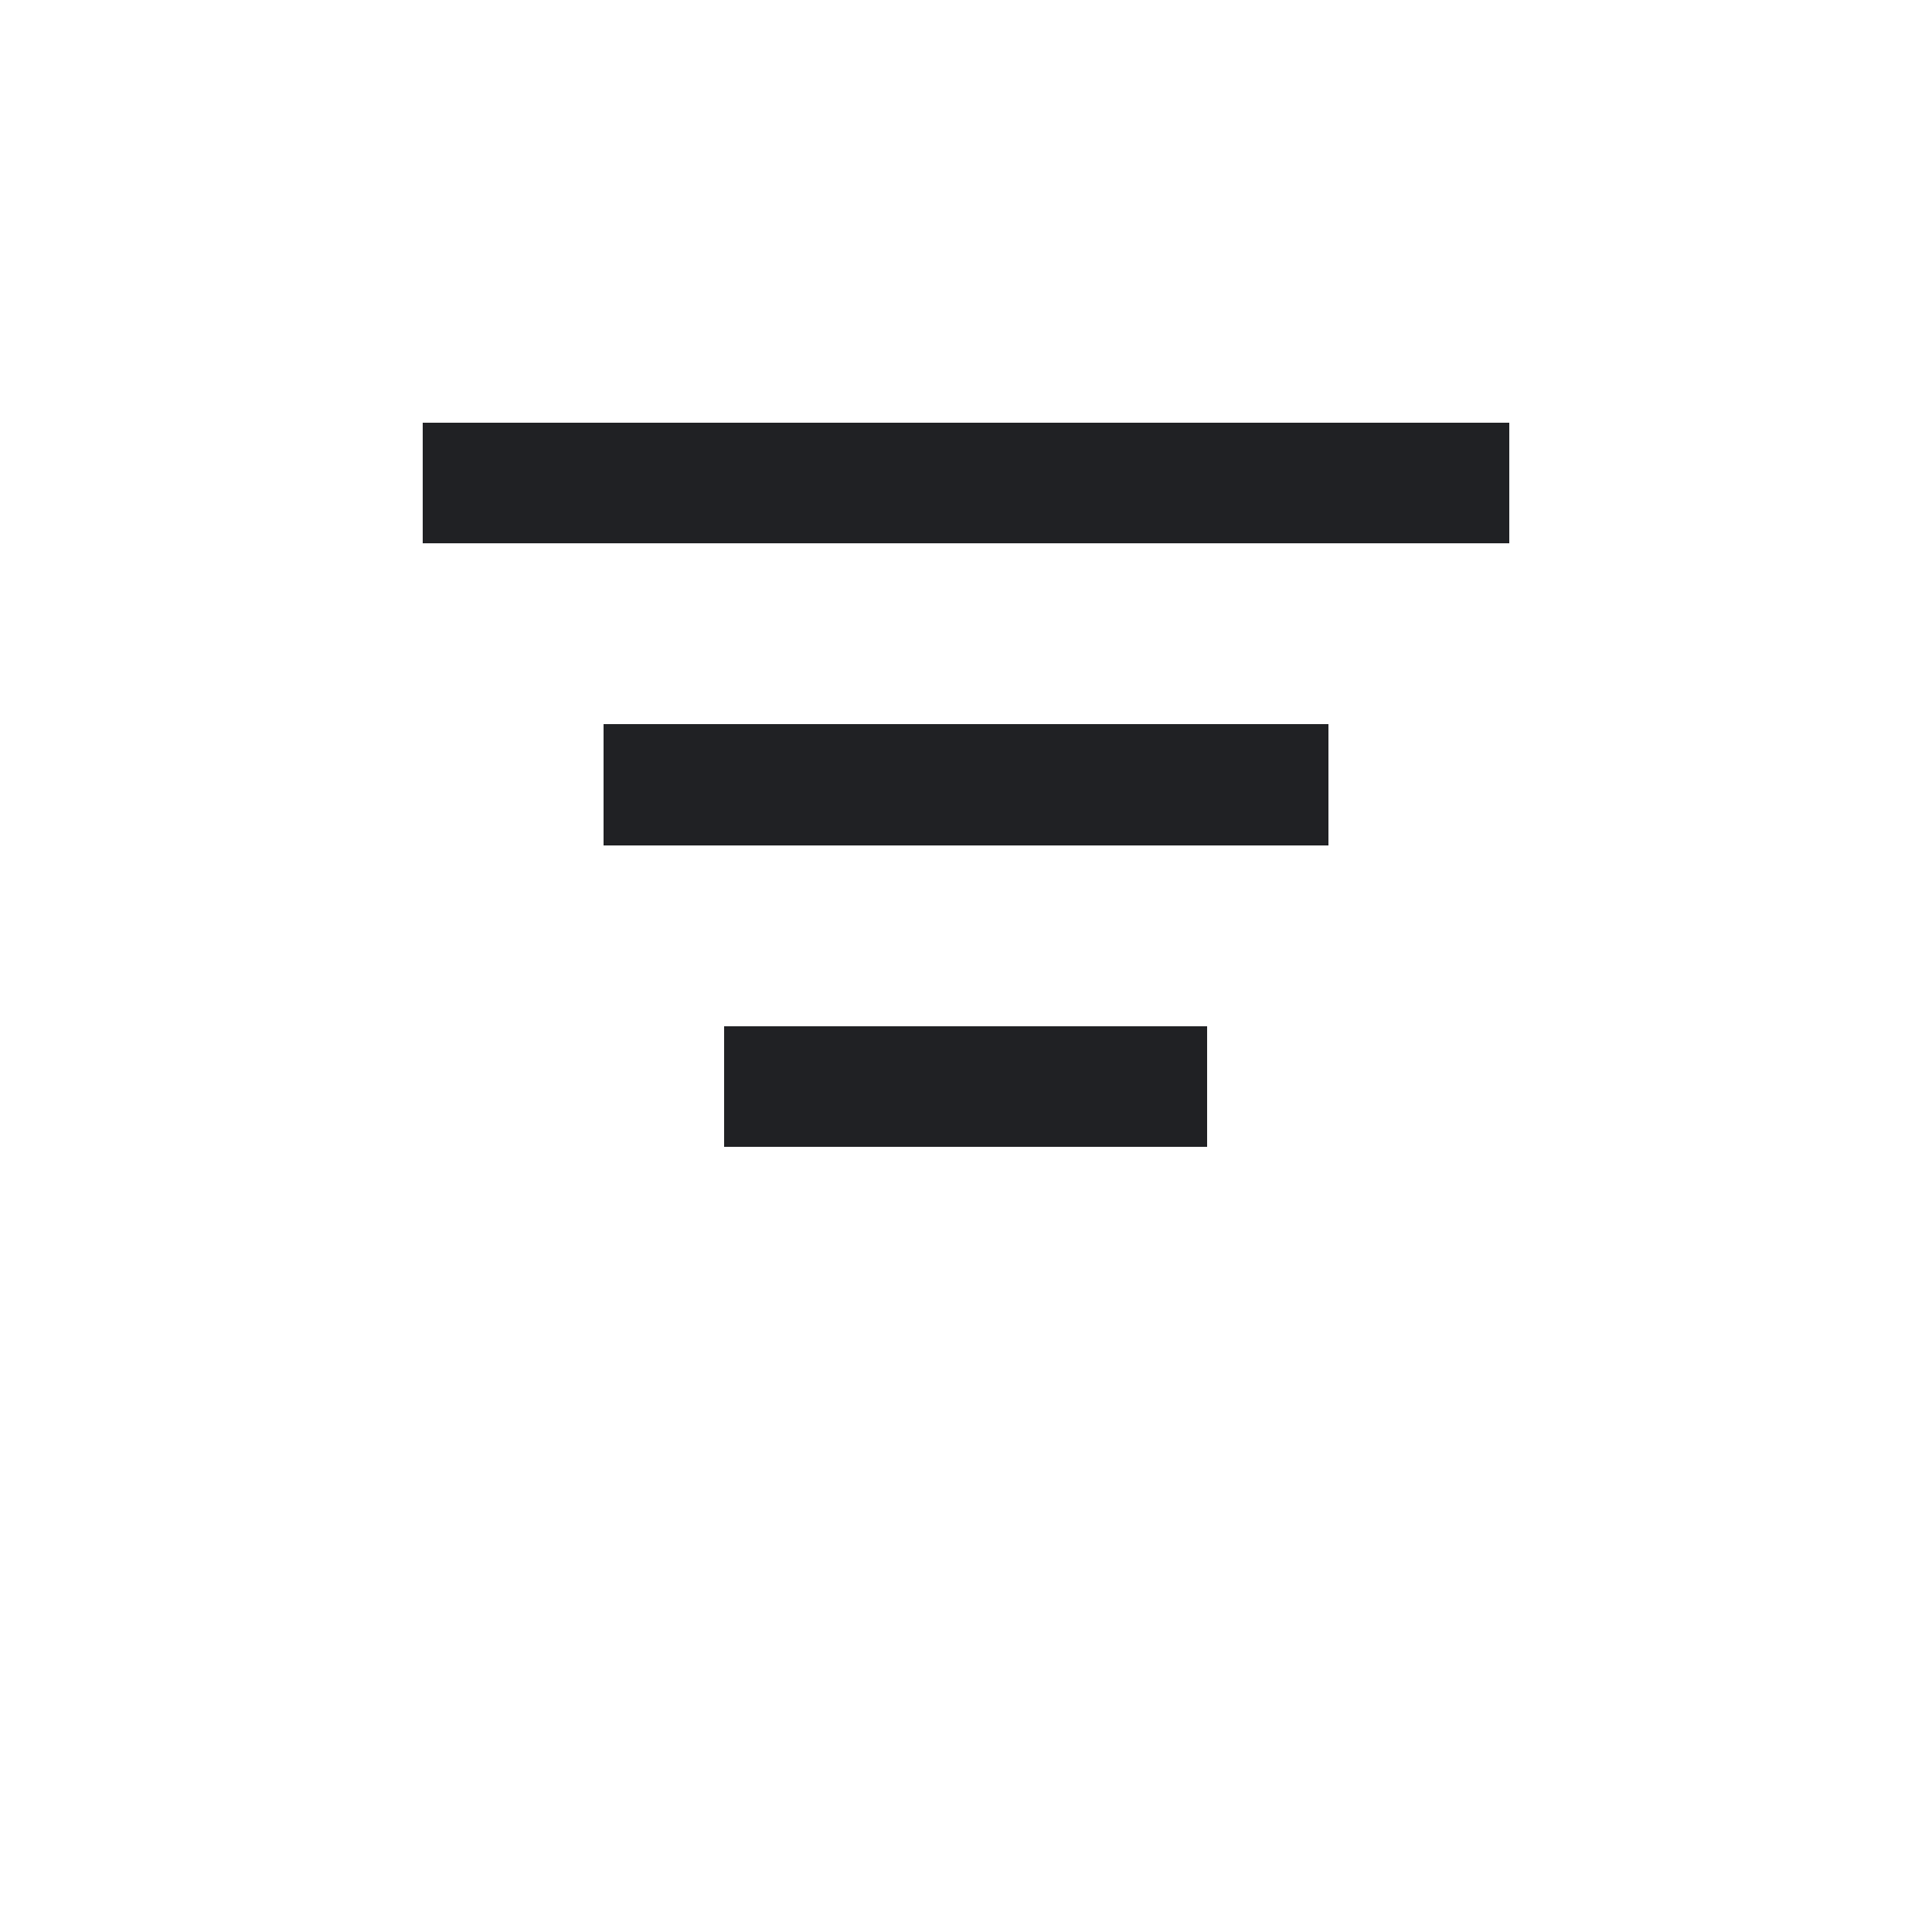
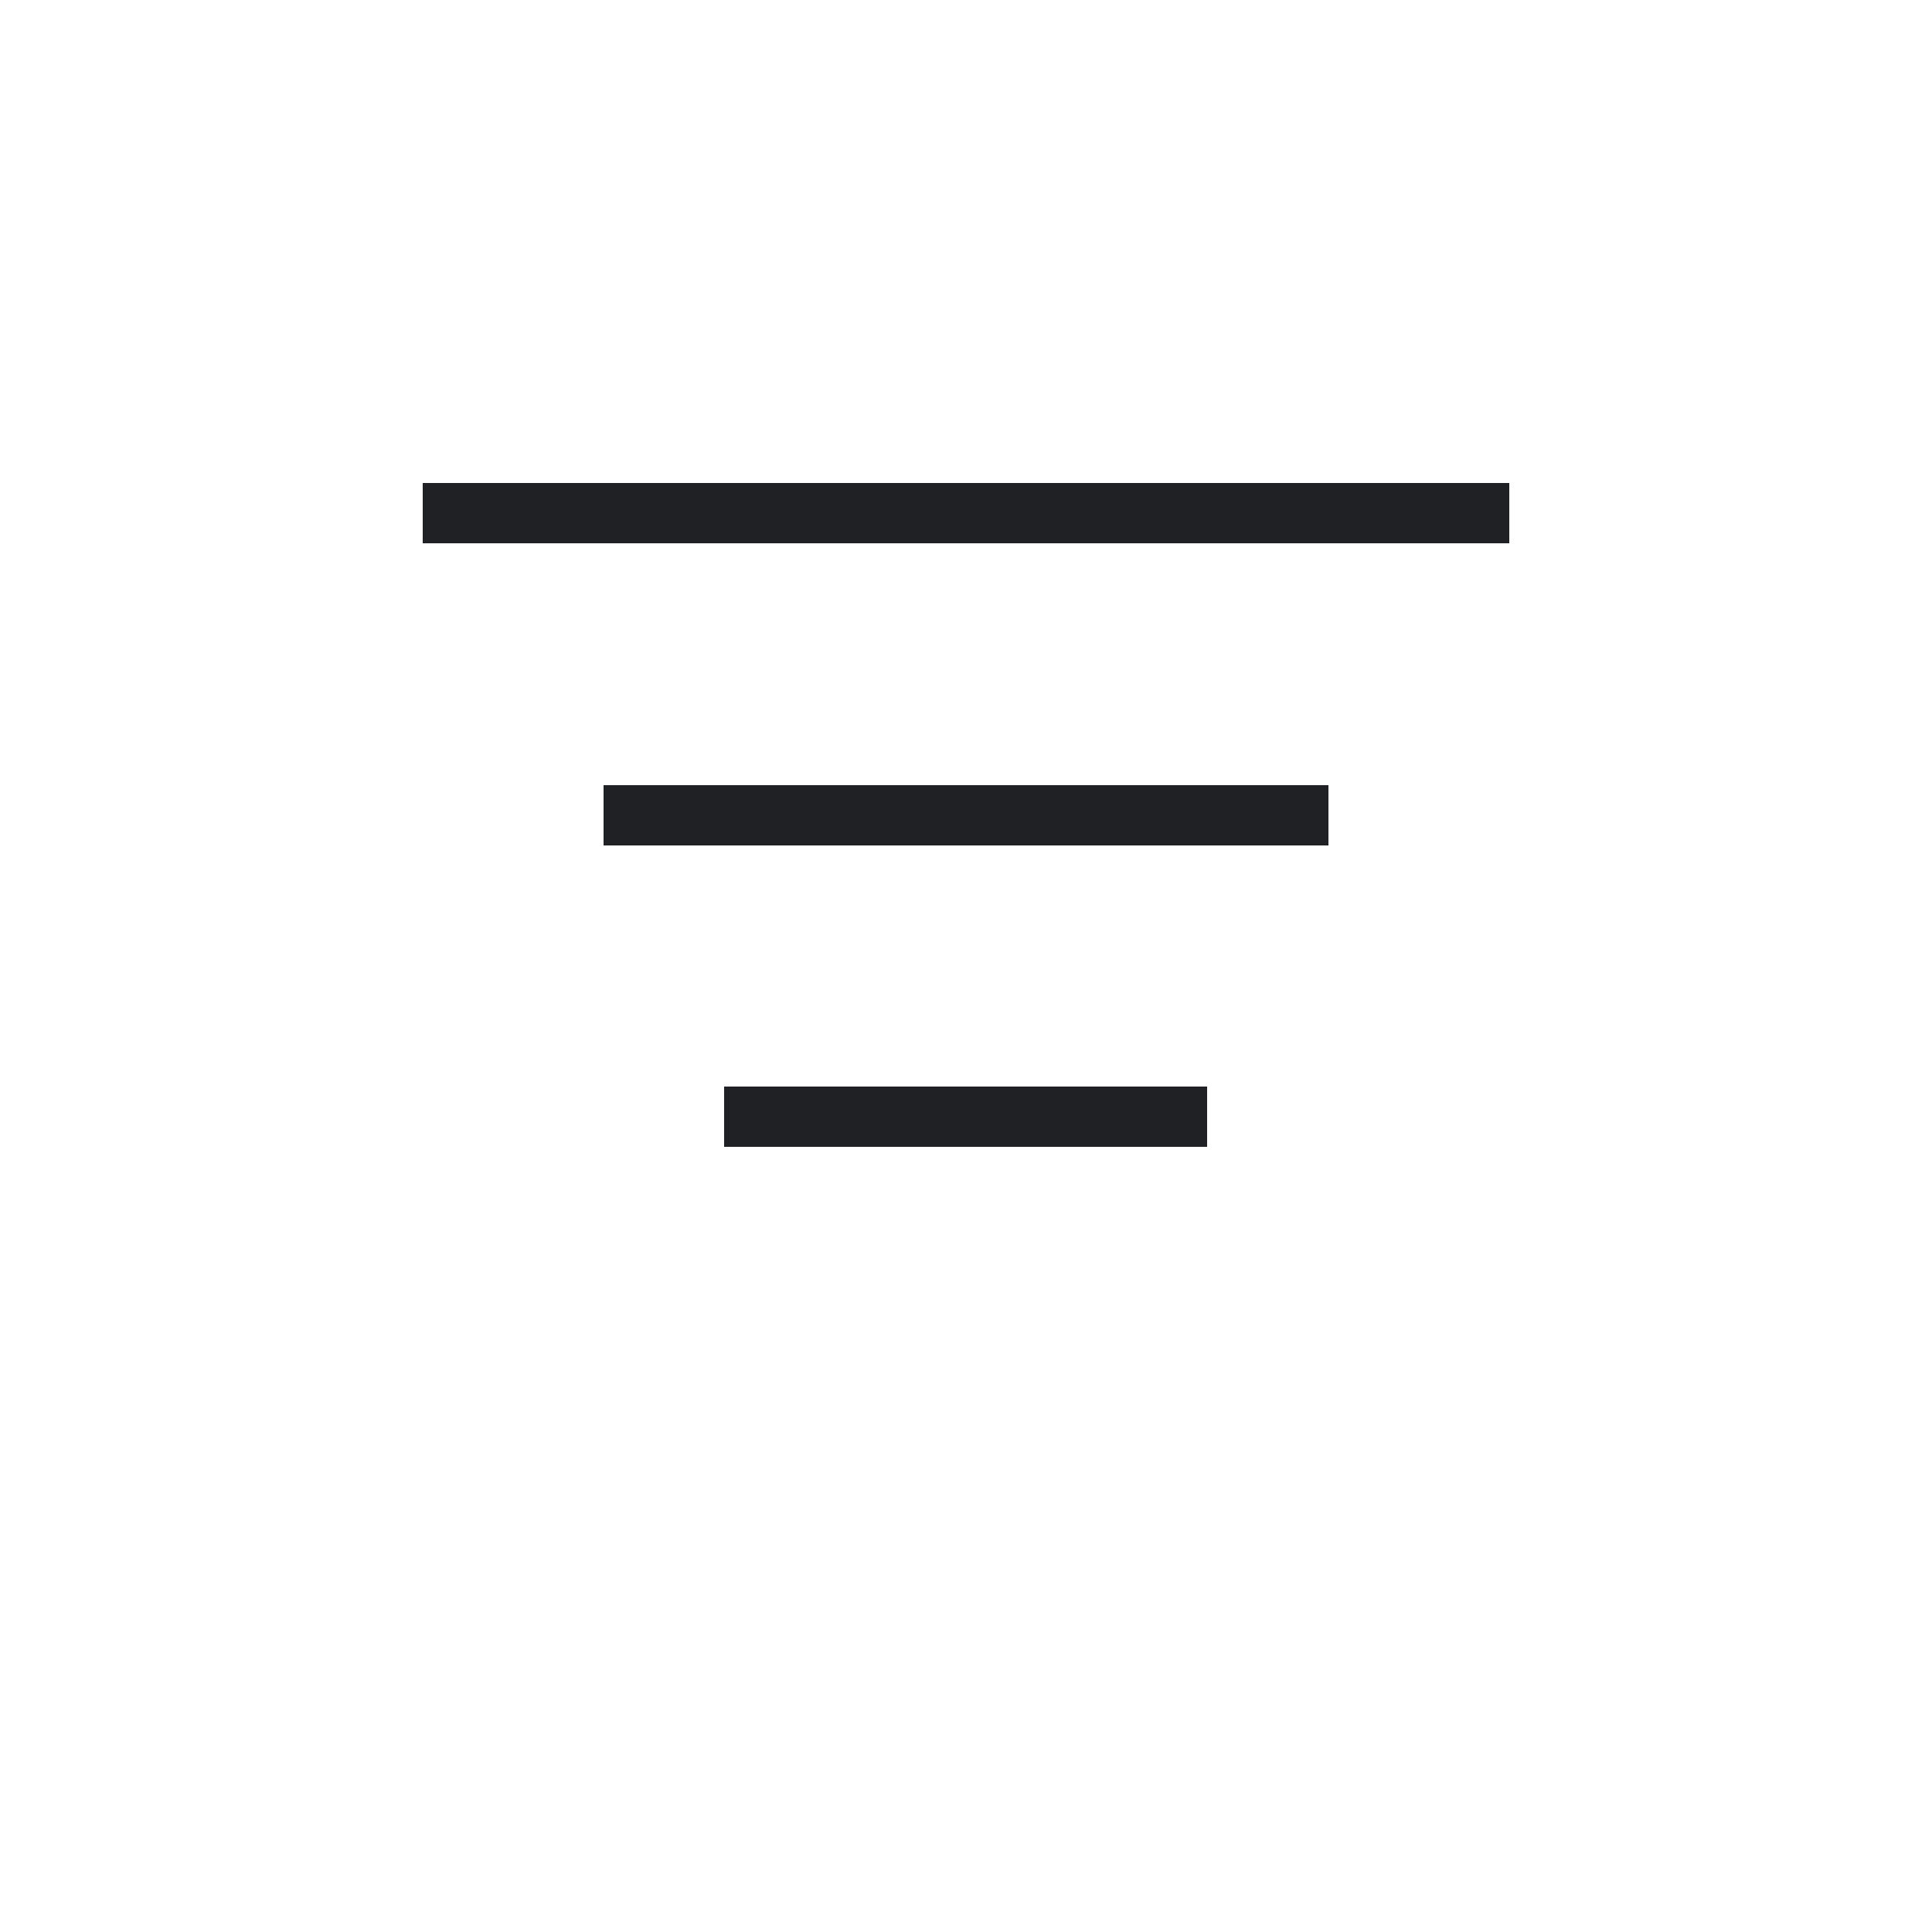
<svg xmlns="http://www.w3.org/2000/svg" width="32" height="32" viewBox="0 0 32 32" shape-rendering="crispEdges">
  <rect width="32" height="32" fill="none" />
-   <rect x="7" y="7" width="18" height="2" fill="#202124" />
-   <rect x="10" y="12" width="12" height="2" fill="#202124" />
-   <rect x="12" y="17" width="8" height="2" fill="#202124" />
+   <rect x="7" y="8" width="18" height="1" fill="#202124" />
+   <rect x="10" y="13" width="12" height="1" fill="#202124" />
+   <rect x="12" y="18" width="8" height="1" fill="#202124" />
</svg>
